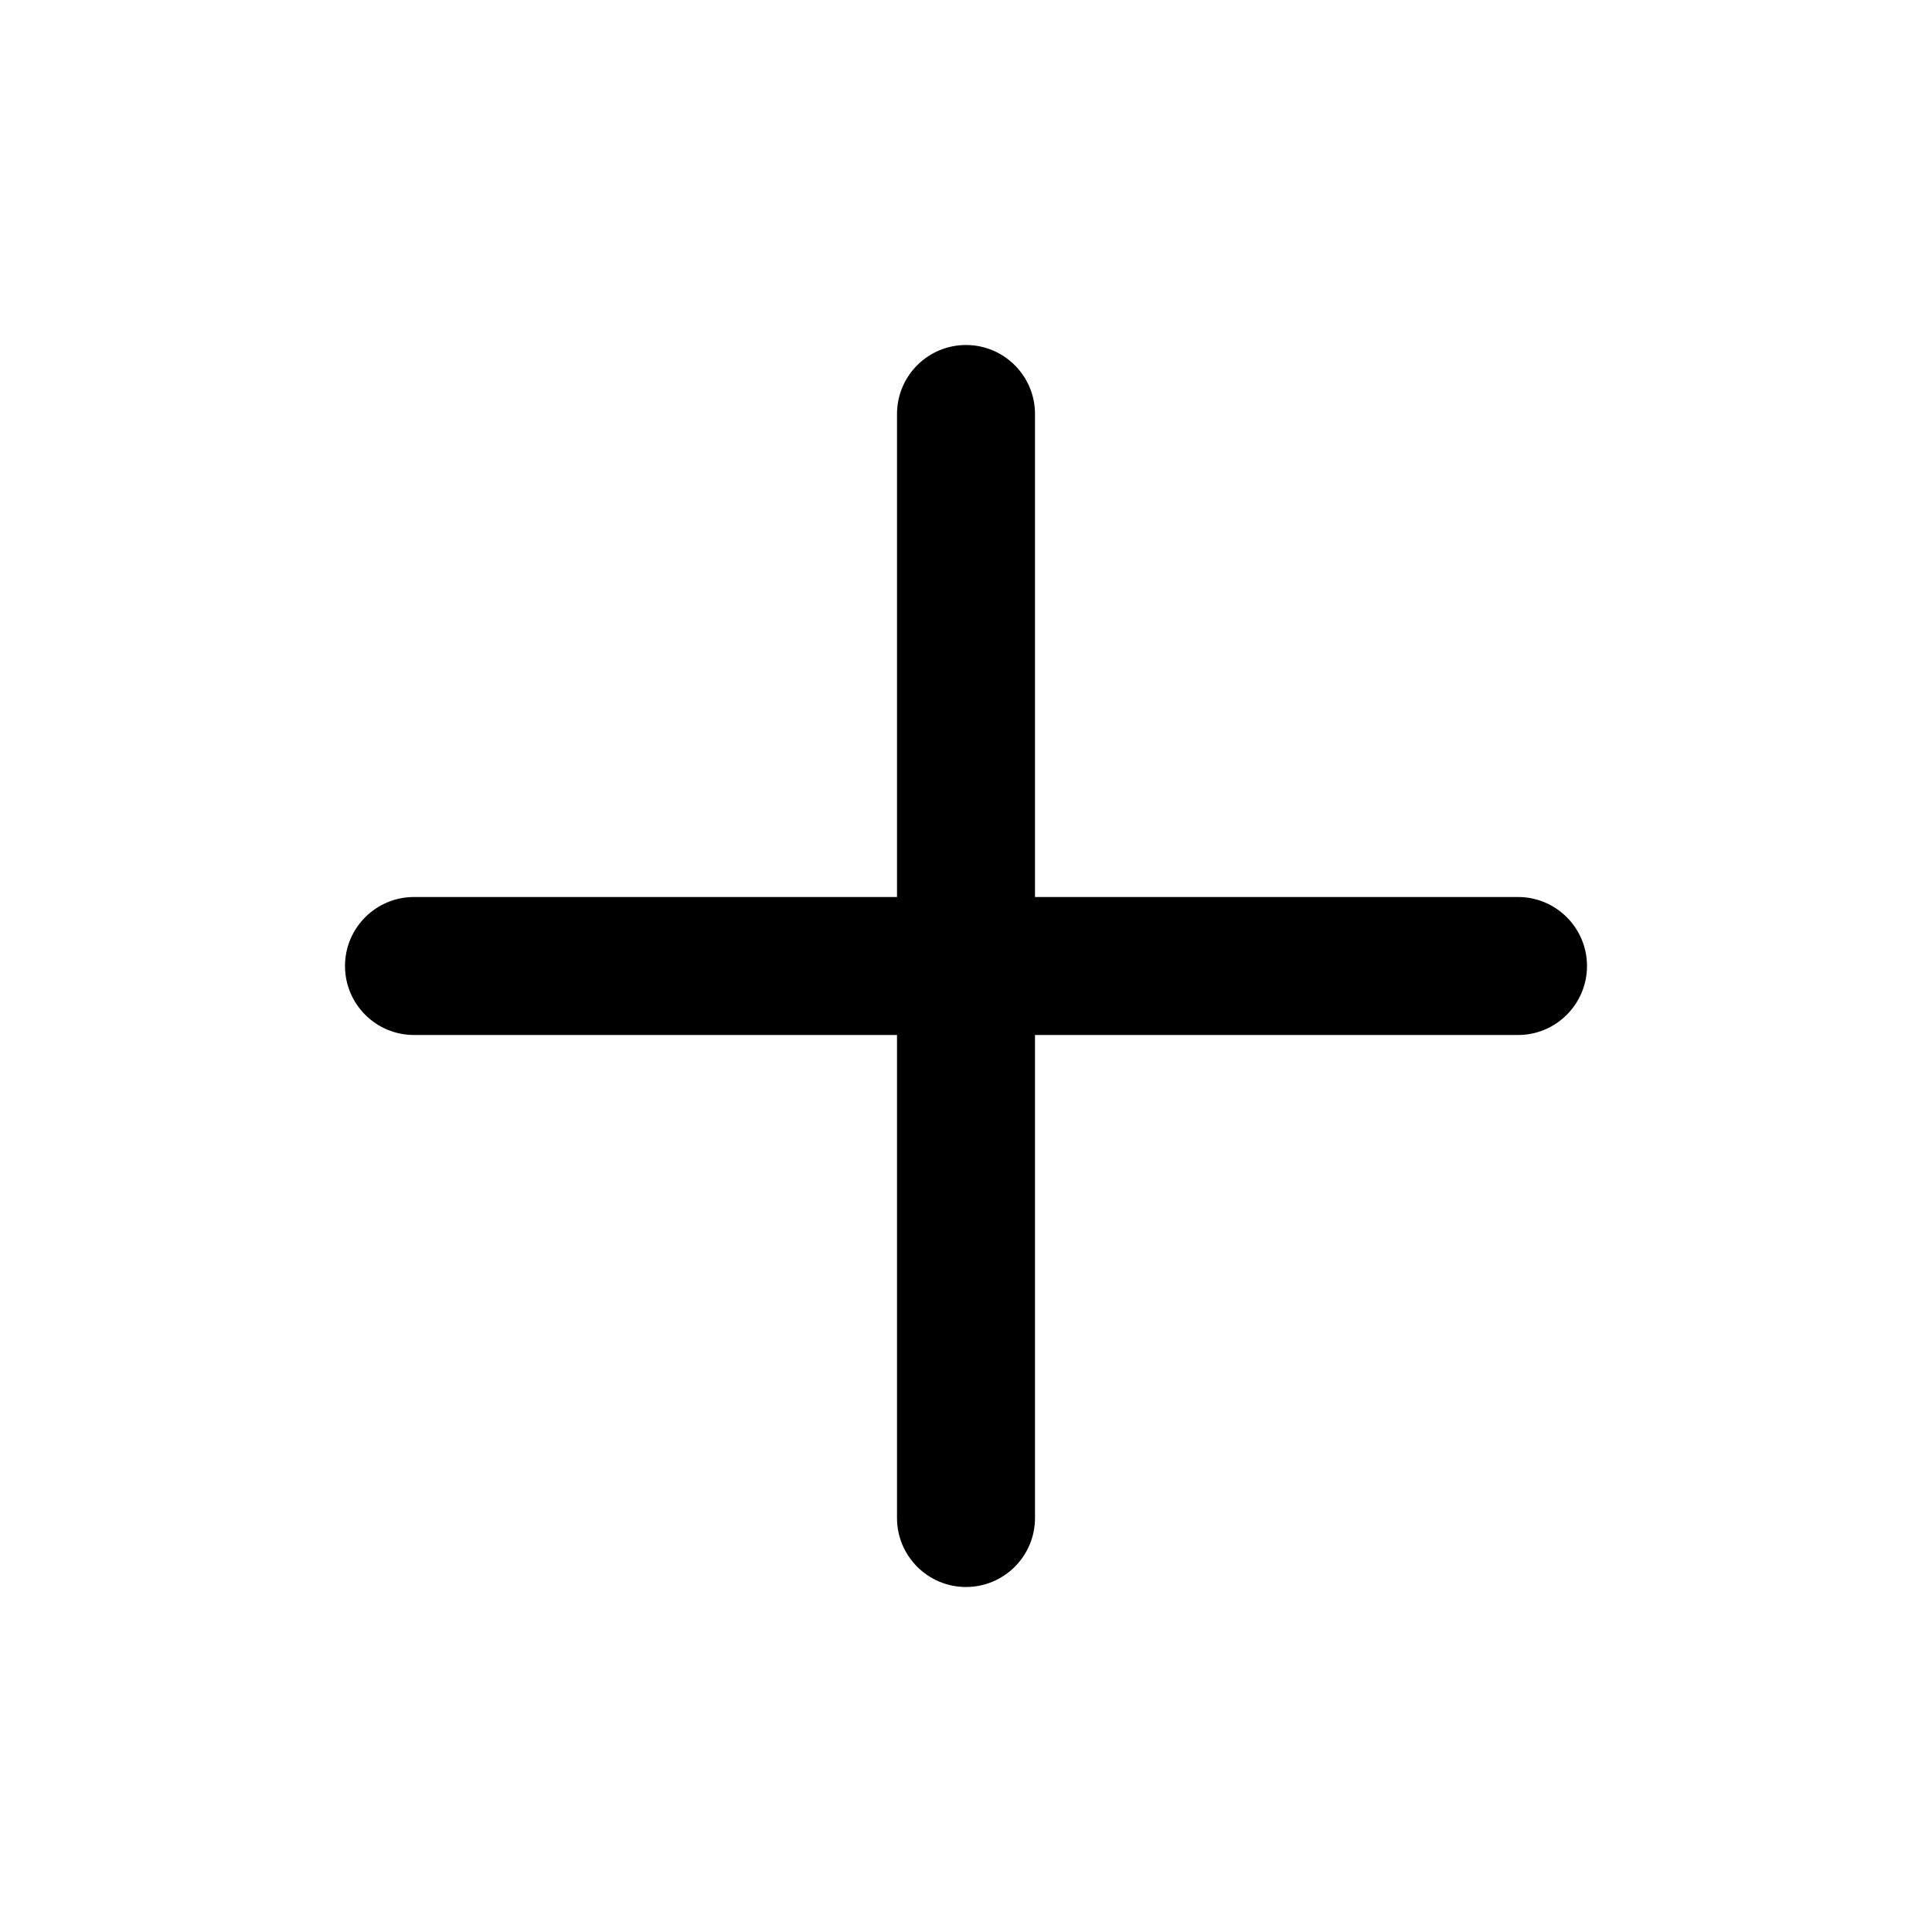
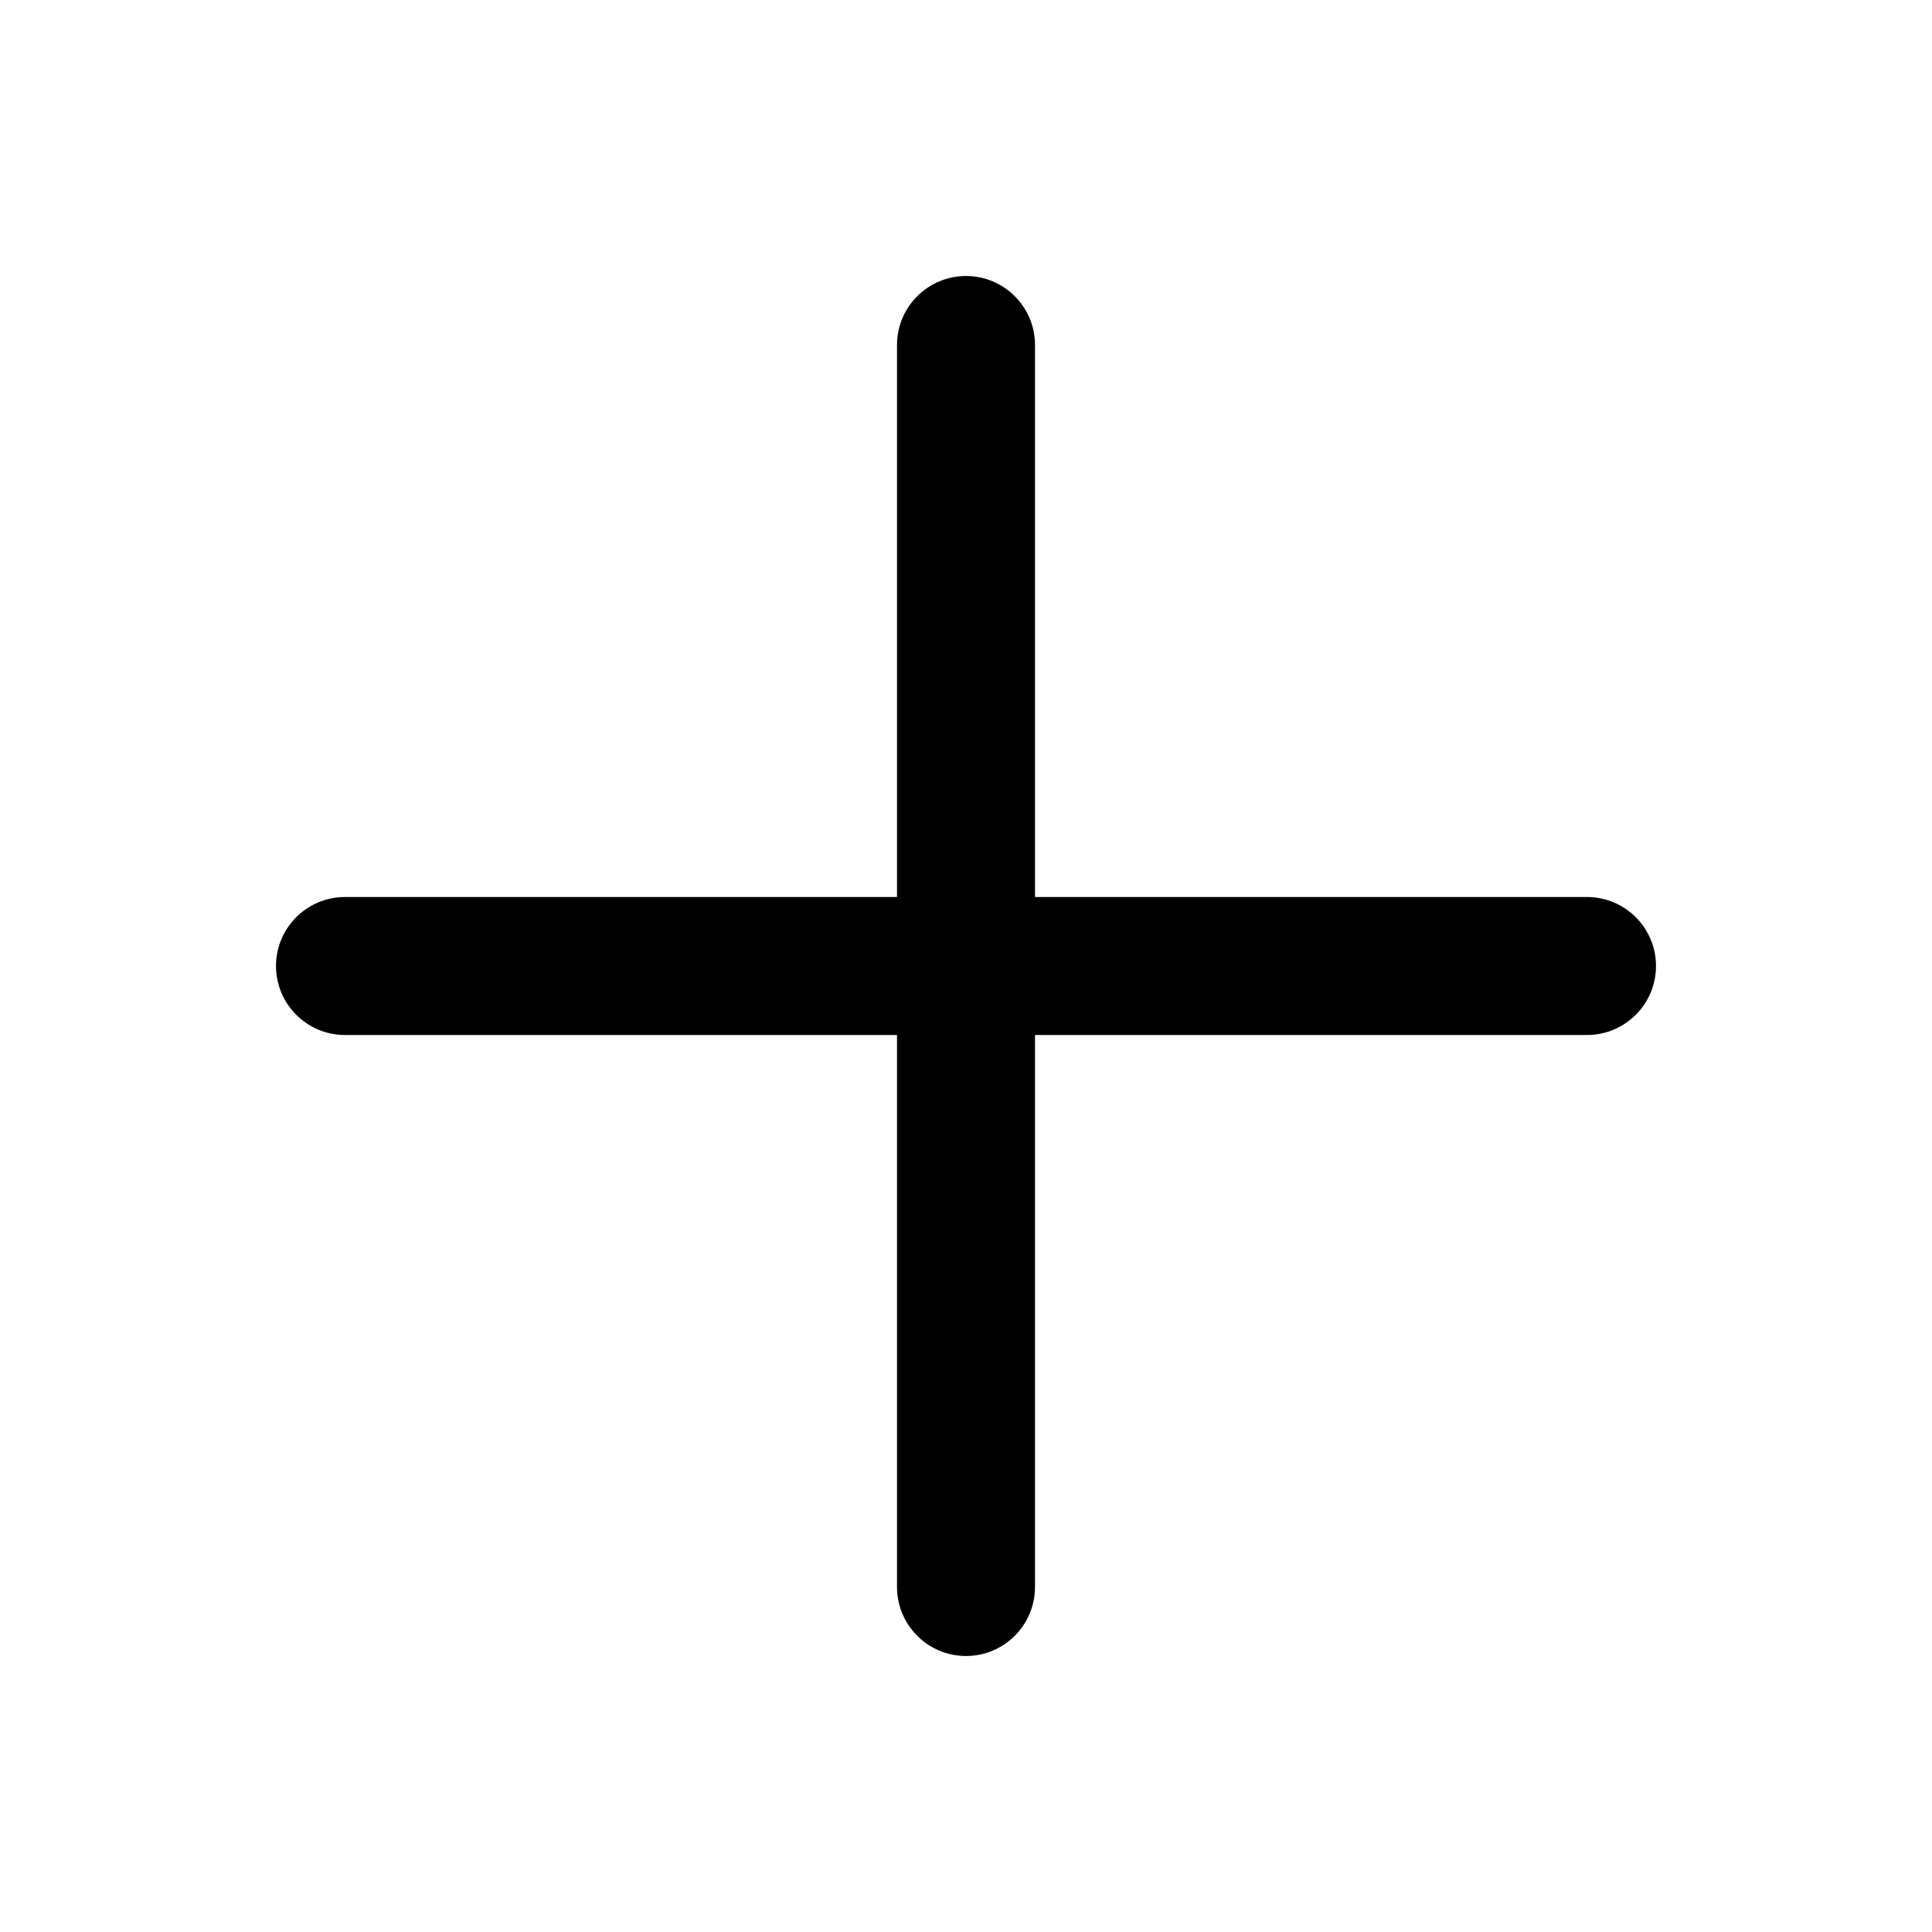
<svg xmlns="http://www.w3.org/2000/svg" width="28px" height="28px" viewBox="0 0 28 28" version="1.1">
-   <defs />
-   <g id="Page-2" stroke="none" stroke-width="1" fill="none" fill-rule="evenodd">
+   <g id="Icons-28/add_outline_28" stroke="none" stroke-width="1" fill="none" fill-rule="evenodd">
    <g id="add_outline_28">
-       <rect id="Bounds" x="0" y="0" width="28" height="28" />
-       <path d="M15,13 L22,13 C22.552,13 23,13.448 23,14 C23,14.552 22.552,15 22,15 L15,15 L15,22 C15,22.552 14.552,23 14,23 C13.448,23 13,22.552 13,22 L13,15 L6,15 C5.448,15 5,14.552 5,14 C5,13.448 5.448,13 6,13 L13,13 L13,6 C13,5.448 13.448,5 14,5 C14.552,5 15,5.448 15,6 L15,13 Z" id="Mask" fill="currentColor" />
+       <rect x="0" y="0" width="28" height="28" />
+       <path d="M14,4 C14.552,4 15,4.448 15,5 L15,13 L23,13 C23.552,13 24,13.448 24,14 C24,14.552 23.552,15 23,15 L15,15 L15,23 C15,23.552 14.552,24 14,24 C13.448,24 13,23.552 13,23 L13,15 L5,15 C4.448,15 4,14.552 4,14 C4,13.448 4.448,13 5,13 L13,13 L13,5 C13,4.448 13.448,4 14,4 Z" id="↳-Icon-Color" fill="currentColor" fill-rule="nonzero" />
    </g>
  </g>
</svg>
